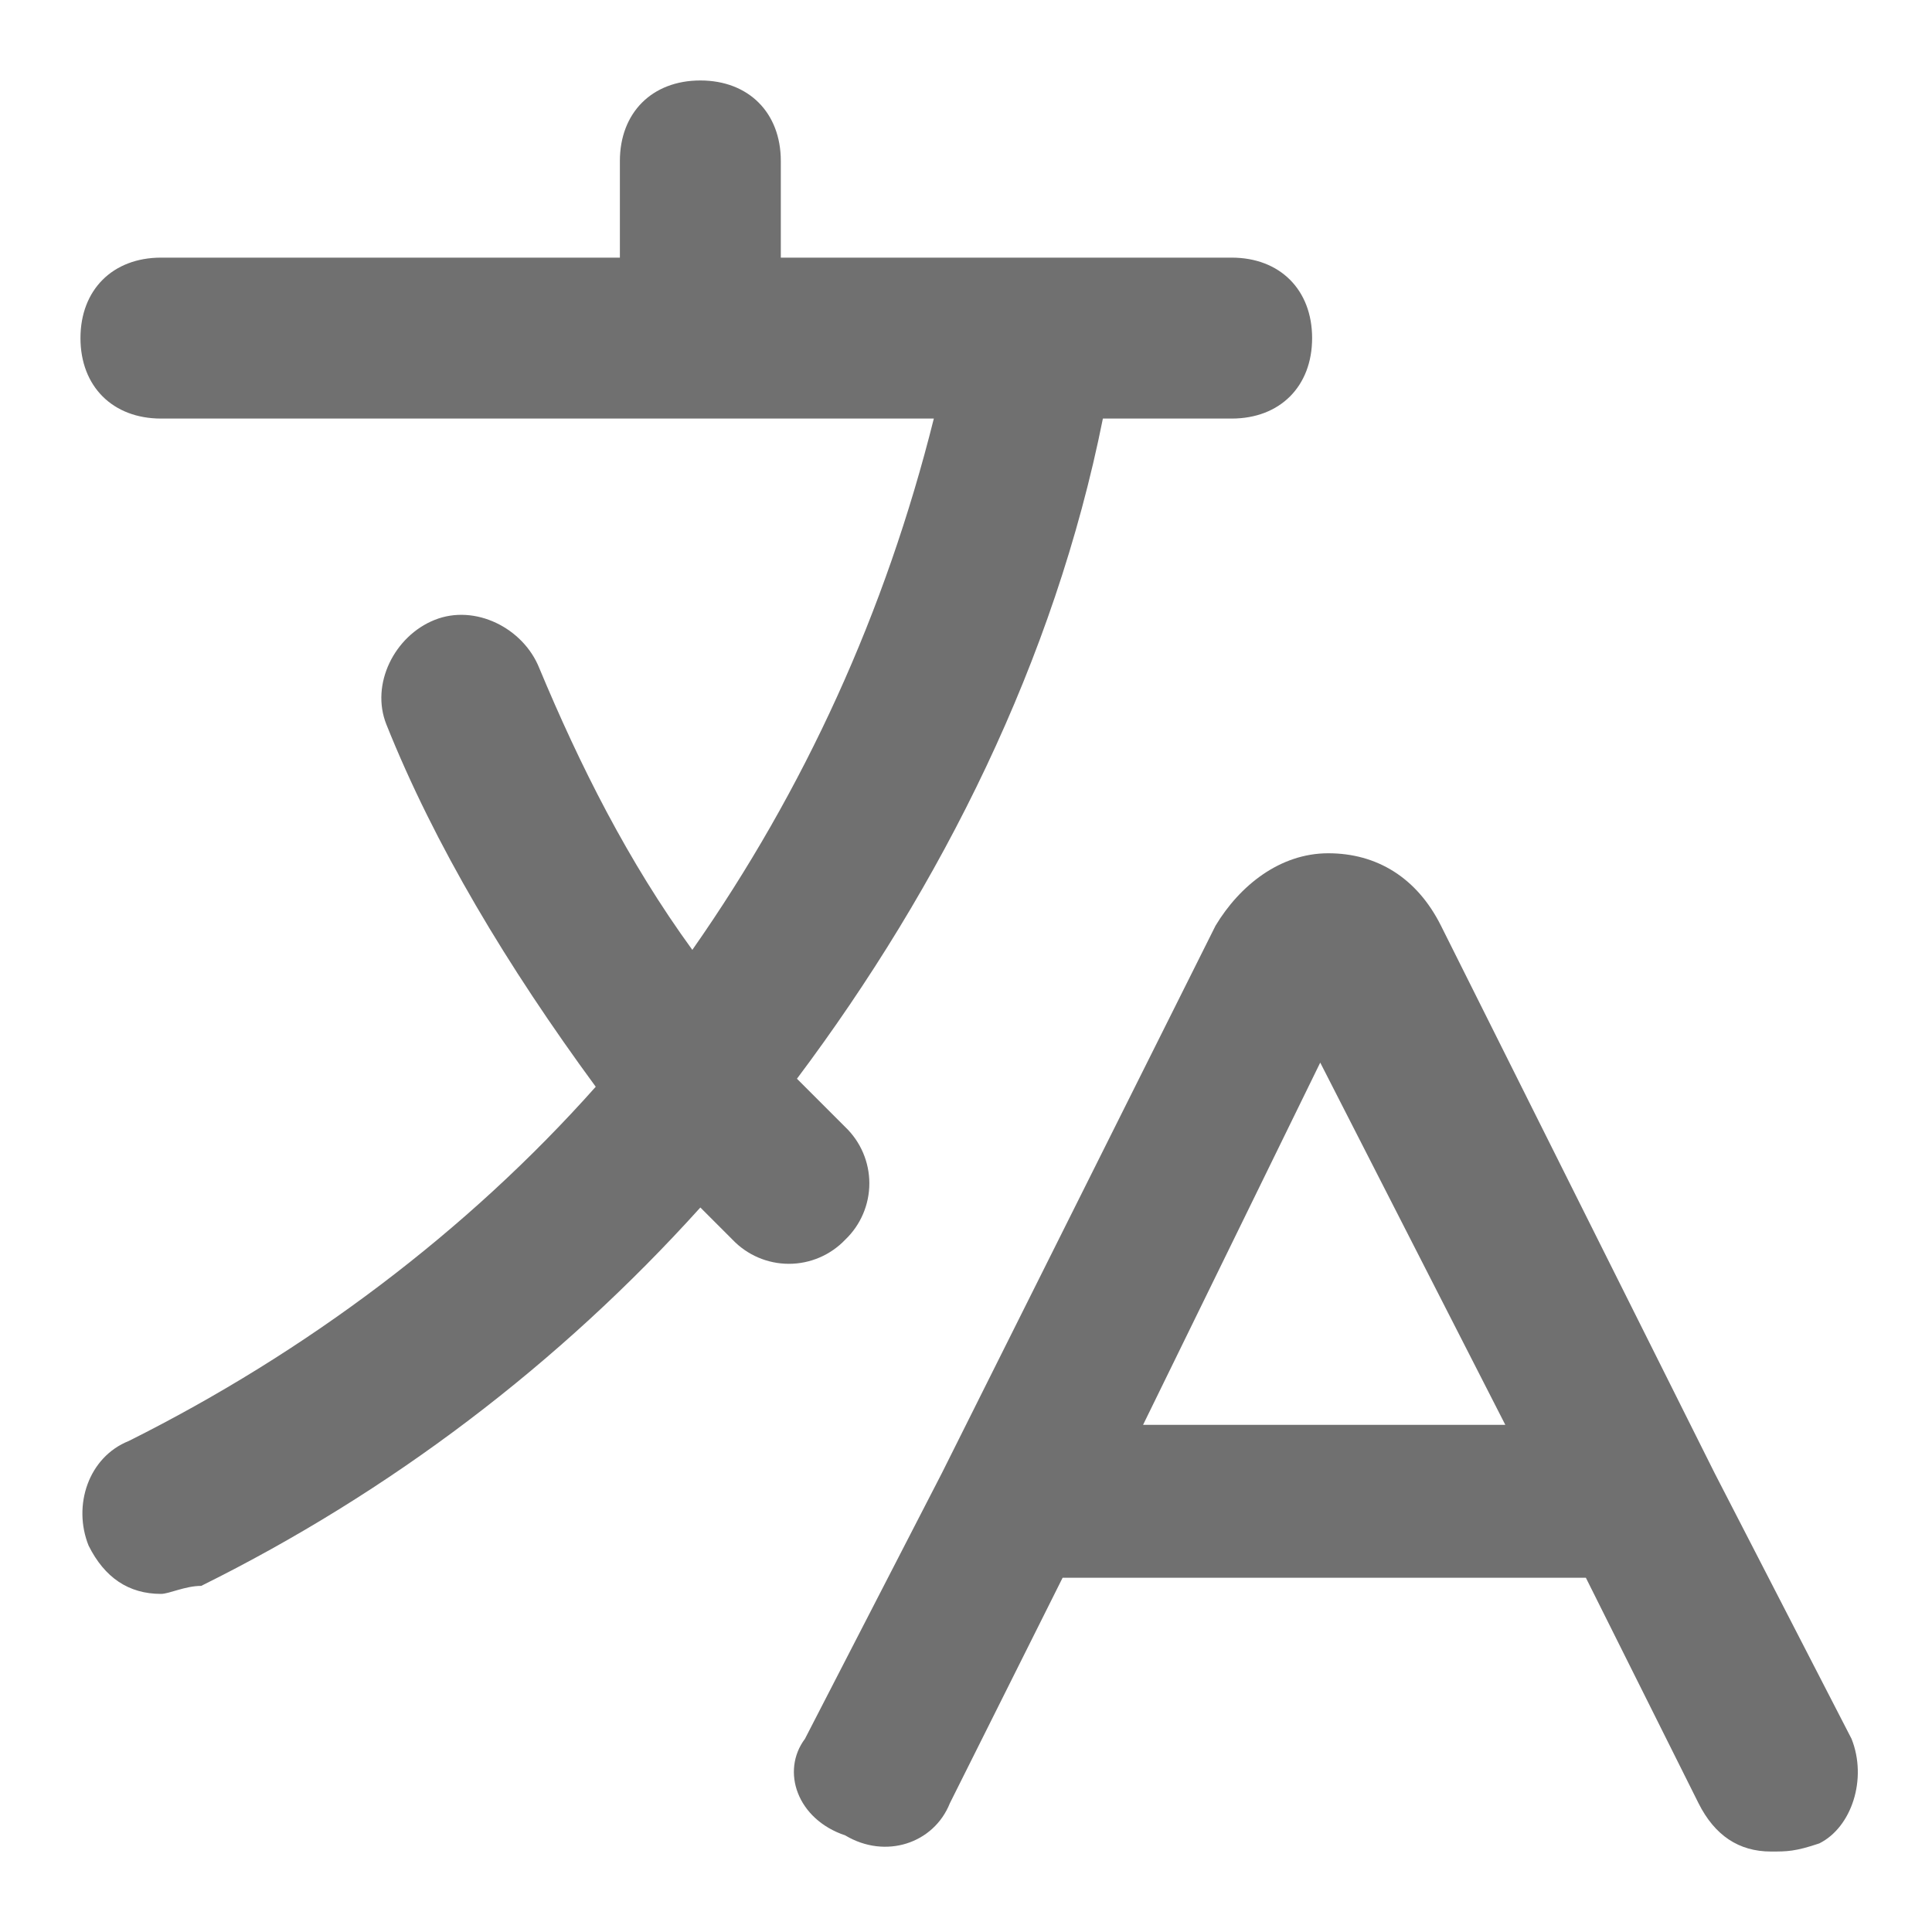
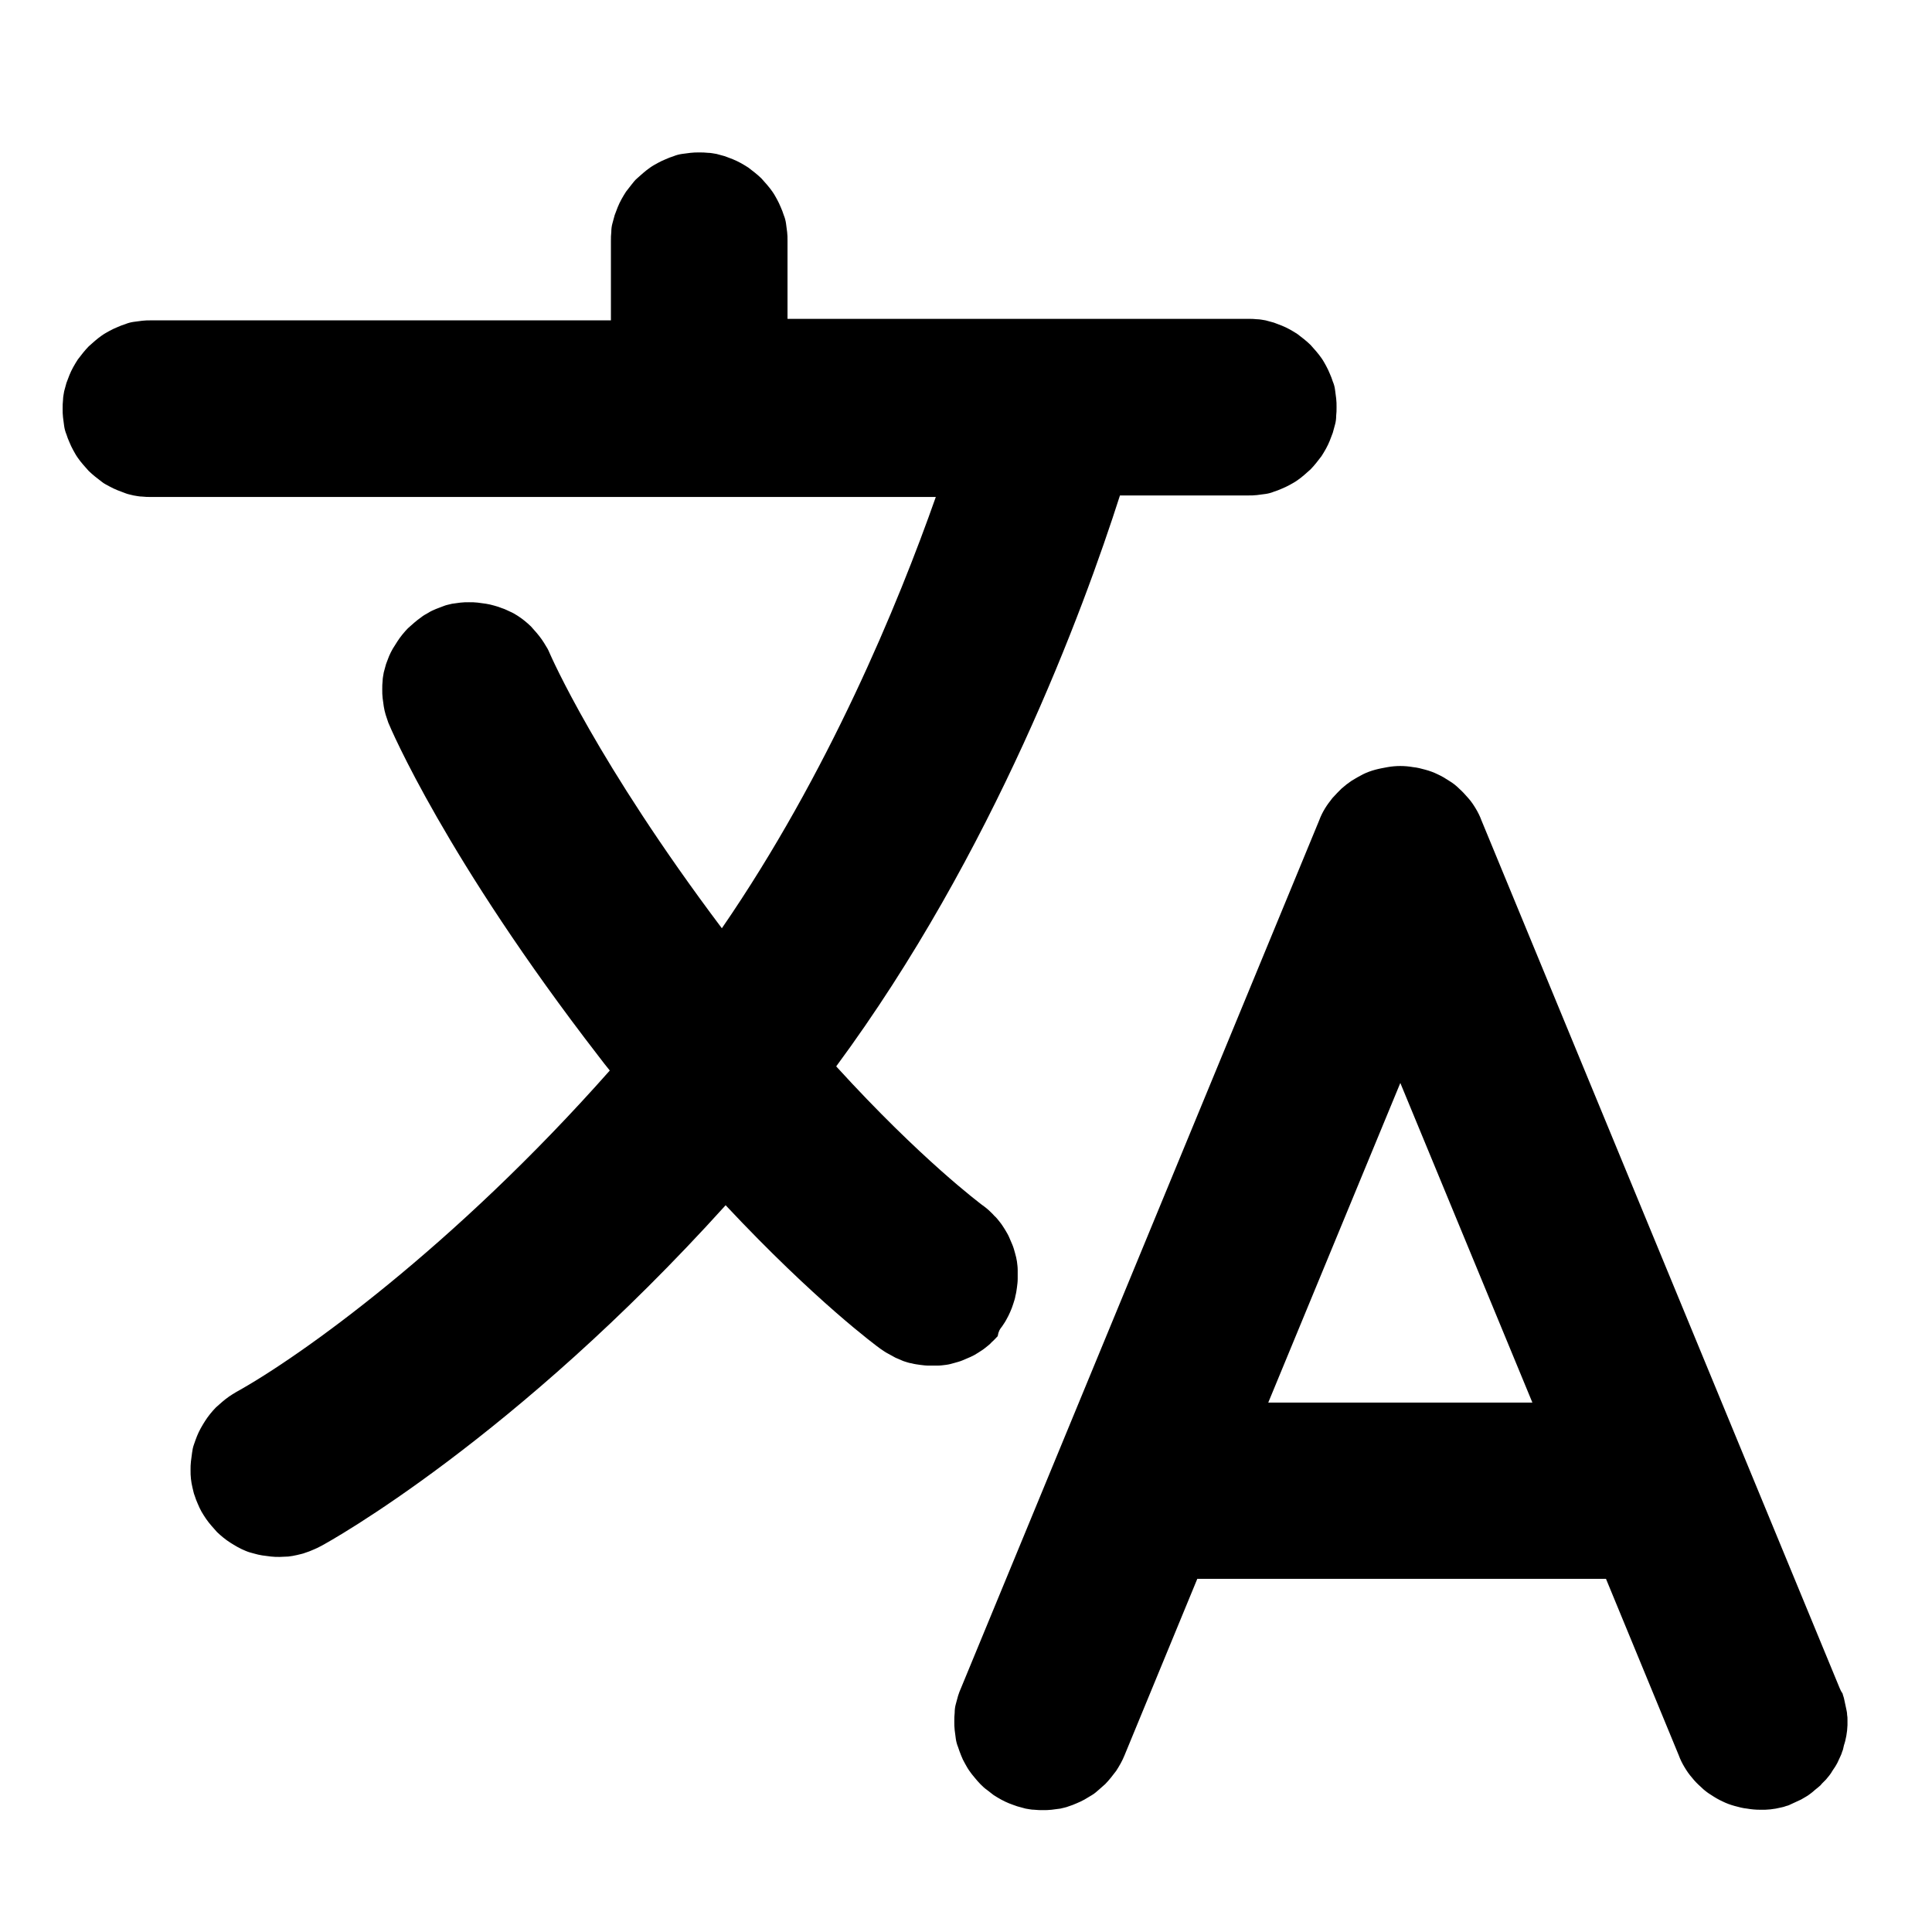
- <svg xmlns="http://www.w3.org/2000/svg" t="1711013207445" class="icon" viewBox="0 0 1024 1024" version="1.1" p-id="7093" width="200" height="200">
-   <path d="M938.65 981.35c-17.05 0-29.85-8.55-38.4-25.6l-59.7-119.5H563.2l-59.75 119.5c-8.5 21.3-34.1 29.85-55.45 17.05-25.6-8.55-34.15-34.15-21.35-51.2l72.55-140.8 145.05-290.15c12.8-21.3 34.15-38.4 59.75-38.4s46.95 12.8 59.75 38.4L908.8 780.8l72.55 140.8c8.5 21.35 0 46.95-17.1 55.45-12.8 4.3-17.05 4.3-25.6 4.3zM605.85 755.2h192l-98.1-192-93.9 192z m-520.5 89.6c-17.1 0-29.9-8.55-38.4-25.6-8.55-21.35 0-46.95 21.3-55.45 93.9-46.95 179.2-110.95 247.5-187.75-46.95-64-85.35-128-110.95-192-8.55-21.35 4.25-46.95 25.6-55.45 21.35-8.55 46.95 4.25 55.45 25.6 21.35 51.2 46.95 102.4 81.1 149.3 59.7-85.3 102.4-179.2 128-281.6H85.35c-25.6 0-42.7-17.05-42.7-42.65 0-25.6 17.1-42.65 42.7-42.65h243.2v-51.2c0-25.6 17.05-42.7 42.65-42.7 25.6 0 42.65 17.1 42.65 42.7v51.2H652.8c25.6 0 42.65 17.05 42.65 42.65 0 25.6-17.05 42.65-42.65 42.65h-68.25c-25.6 128-85.35 247.5-162.15 349.9l25.6 25.6a41.267 41.267 0 0 1 0 59.7 41.267 41.267 0 0 1-59.75 0L371.2 640a885.504 885.504 0 0 1-264.55 200.55c-8.5 0-17.05 4.25-21.3 4.25z" p-id="7094" fill="#707070" />
+ <svg xmlns="http://www.w3.org/2000/svg" t="1711609447704" class="icon" viewBox="0 0 1024 1024" version="1.1" p-id="1261" width="250" height="250">
+   <path d="M531 703.2c0.8-1.2 1.8-2.6 2.4-3.8 0.8-1.4 1.4-2.6 2-4 0.6-1.4 1.2-2.8 1.6-4.2 0.4-1.4 1-2.8 1.2-4.4 0.4-1.4 0.6-3 0.8-4.4 0.2-1.6 0.4-3 0.4-4.6v-4.6c0-1.6-0.2-3-0.4-4.6-0.2-1.4-0.6-3-1-4.4-0.4-1.4-0.8-3-1.4-4.4l-1.8-4.2c-0.6-1.4-1.4-2.6-2.2-4-0.8-1.2-1.6-2.6-2.6-3.8-1-1.2-1.8-2.4-3-3.4-1-1.2-2.2-2.2-3.2-3.2-1.2-1-2.4-2-3.6-2.8-0.4-0.4-31.6-23.4-77-73.2 83.6-113.2 131-242 150.4-302.6h68c1.6 0 3 0 4.6-0.2 1.6-0.2 3-0.4 4.6-0.6 1.4-0.2 3-0.6 4.4-1.2 1.4-0.4 2.8-1 4.2-1.6 1.4-0.6 2.8-1.2 4.2-2 1.4-0.8 2.6-1.4 4-2.4 1.2-0.8 2.4-1.8 3.6-2.8 1.2-1 2.2-2 3.4-3 1-1 2-2.2 3-3.4 1-1.2 1.8-2.4 2.8-3.6 0.8-1.2 1.6-2.6 2.4-4 0.8-1.4 1.4-2.8 2-4.2 0.6-1.4 1-2.8 1.6-4.2 0.4-1.4 0.8-3 1.2-4.4s0.6-3 0.6-4.6c0.2-1.6 0.2-3 0.2-4.6s0-3-0.2-4.6c-0.2-1.6-0.4-3-0.6-4.6s-0.6-3-1.2-4.4c-0.4-1.4-1-2.8-1.6-4.2-0.6-1.4-1.2-2.8-2-4.2-0.8-1.4-1.4-2.6-2.4-4-0.8-1.2-1.8-2.4-2.8-3.6-1-1.2-2-2.2-3-3.4-1-1-2.2-2-3.4-3s-2.4-1.8-3.6-2.8c-1.2-0.8-2.6-1.6-4-2.4-1.4-0.8-2.8-1.4-4.2-2-1.4-0.6-2.8-1-4.2-1.6-1.4-0.4-3-0.8-4.4-1.2-1.4-0.2-3-0.6-4.6-0.6-1.6-0.2-3-0.2-4.6-0.2H417.4V127.6c0-1.6 0-3-0.2-4.6-0.2-1.6-0.4-3-0.6-4.6-0.2-1.4-0.6-3-1.2-4.4-0.4-1.4-1-2.8-1.6-4.2s-1.2-2.8-2-4.2c-0.8-1.4-1.4-2.6-2.4-4-0.8-1.2-1.8-2.4-2.8-3.6-1-1.2-2-2.2-3-3.4-1-1-2.2-2-3.4-3-1.2-1-2.4-1.8-3.6-2.8-1.2-0.8-2.6-1.6-4-2.4s-2.8-1.4-4.2-2c-1.4-0.6-2.8-1-4.2-1.6-1.4-0.4-3-0.8-4.4-1.2-1.4-0.2-3-0.6-4.6-0.6-1.6-0.2-3-0.2-4.6-0.2-1.6 0-3 0-4.6 0.2-1.6 0.2-3 0.4-4.6 0.6-1.4 0.2-3 0.6-4.4 1.2-1.4 0.4-2.8 1-4.2 1.6-1.4 0.6-2.8 1.2-4.2 2s-2.6 1.4-4 2.4c-1.2 0.8-2.4 1.8-3.6 2.8-1.2 1-2.2 2-3.4 3s-2 2.2-3 3.4c-1 1.2-1.8 2.4-2.8 3.6-0.8 1.2-1.6 2.6-2.4 4-0.8 1.4-1.4 2.8-2 4.2-0.6 1.4-1 2.8-1.6 4.2-0.4 1.4-0.8 3-1.2 4.4s-0.6 3-0.6 4.6c-0.2 1.6-0.2 3-0.2 4.6v42.2H80c-1.6 0-3 0-4.6 0.2-1.6 0.2-3 0.4-4.6 0.6-1.4 0.2-3 0.6-4.4 1.2-1.4 0.4-2.8 1-4.2 1.6-1.4 0.6-2.8 1.2-4.2 2-1.4 0.8-2.6 1.4-4 2.4-1.2 0.8-2.4 1.8-3.6 2.8-1.2 1-2.2 2-3.4 3-1 1-2 2.2-3 3.4-1 1.2-1.8 2.4-2.8 3.6-0.8 1.2-1.6 2.6-2.4 4-0.8 1.4-1.4 2.8-2 4.2s-1 2.8-1.6 4.2c-0.4 1.4-0.8 3-1.2 4.4-0.2 1.4-0.6 3-0.6 4.6-0.2 1.6-0.2 3-0.2 4.6 0 1.6 0 3 0.2 4.6s0.4 3 0.6 4.6c0.2 1.4 0.6 3 1.2 4.4 0.4 1.4 1 2.8 1.6 4.2 0.6 1.4 1.2 2.8 2 4.2 0.8 1.4 1.4 2.6 2.4 4 0.8 1.2 1.8 2.4 2.8 3.6s2 2.2 3 3.4c1 1 2.2 2 3.4 3 1.2 1 2.4 1.8 3.6 2.8s2.6 1.6 4 2.4c1.4 0.8 2.8 1.4 4.2 2 1.4 0.6 2.8 1 4.2 1.6s3 0.8 4.4 1.2c1.4 0.2 3 0.6 4.6 0.6 1.6 0.2 3 0.2 4.6 0.2h416c-20 56.8-57 146.6-113.4 228.6-66.2-88-90.8-144.8-91-145.2-0.6-1.4-1.2-2.8-2-4-0.8-1.4-1.6-2.6-2.4-3.8-0.8-1.2-1.8-2.4-2.8-3.6-1-1.2-2-2.2-3-3.4-1-1-2.2-2-3.4-3s-2.4-1.8-3.6-2.6-2.6-1.6-4-2.2c-1.4-0.6-2.8-1.4-4.2-1.8-1.4-0.6-2.8-1-4.2-1.4-1.4-0.4-3-0.8-4.4-1-1.4-0.2-3-0.4-4.4-0.6-1.6-0.2-3-0.2-4.6-0.2-1.6 0-3 0-4.6 0.2-1.6 0.2-3 0.4-4.4 0.6-1.4 0.4-3 0.6-4.4 1.2s-2.8 1-4.2 1.6-2.8 1.2-4 2c-1.4 0.8-2.6 1.4-3.8 2.4-1.2 0.8-2.4 1.8-3.6 2.8-1.2 1-2.2 2-3.4 3-1 1-2 2.2-3 3.4-1 1.2-1.8 2.4-2.6 3.6s-1.6 2.6-2.4 3.8c-0.8 1.4-1.4 2.6-2 4-0.6 1.4-1 2.8-1.6 4.2-0.4 1.4-0.8 3-1.2 4.4-0.2 1.4-0.6 3-0.6 4.4-0.2 1.6-0.2 3-0.2 4.6s0 3 0.2 4.6 0.4 3 0.6 4.4c0.2 1.4 0.6 3 1 4.4s1 2.8 1.4 4.2c1.2 3 30.6 72.2 111.6 177 2 2.6 3.8 5 5.8 7.4-82.8 93.6-164 151.6-198 170.4-1.4 0.8-2.6 1.6-3.8 2.4-1.2 0.8-2.4 1.8-3.6 2.8-1.2 1-2.2 2-3.4 3-1 1-2 2.2-3 3.4-1 1.2-1.8 2.4-2.6 3.6-0.8 1.2-1.6 2.6-2.4 4-0.8 1.4-1.4 2.8-2 4.2-0.6 1.4-1 2.8-1.6 4.4s-0.8 3-1 4.4c-0.2 1.4-0.4 3-0.6 4.6-0.2 1.6-0.2 3-0.2 4.6 0 1.6 0 3 0.2 4.6 0.2 1.6 0.4 3 0.8 4.6 0.4 1.4 0.6 3 1.2 4.4 0.4 1.4 1 2.8 1.6 4.2s1.2 2.8 2 4.2c0.8 1.4 1.6 2.6 2.4 3.8 0.8 1.2 1.8 2.4 2.8 3.6 1 1.2 2 2.2 3 3.4 1 1 2.2 2 3.4 3 1.2 1 2.4 1.8 3.6 2.6 1.2 0.8 2.6 1.6 4 2.4 1.4 0.8 2.8 1.4 4.2 2 1.4 0.6 2.8 1 4.4 1.4 1.4 0.4 3 0.8 4.4 1 1.4 0.2 3 0.4 4.6 0.6 1.6 0.2 3 0.2 4.6 0.2 1.6 0 3-0.2 4.6-0.2 1.6-0.2 3-0.4 4.6-0.8 1.4-0.4 3-0.6 4.4-1.2 1.4-0.4 2.8-1 4.2-1.6 1.4-0.6 2.8-1.2 4.2-2 4.6-2.4 102.6-56.8 214.4-180.6 47.6 50.8 80.2 74.8 82.2 76.2 1.2 0.8 2.6 1.8 3.8 2.4 1.4 0.8 2.6 1.4 4 2.2l4.2 1.8c1.4 0.4 2.8 1 4.4 1.2 1.4 0.4 3 0.6 4.4 0.8 1.6 0.2 3 0.4 4.6 0.4h4.6c1.6 0 3-0.2 4.6-0.4 1.6-0.2 3-0.6 4.4-1s3-0.8 4.4-1.4l4.2-1.8c1.4-0.6 2.8-1.4 4-2.2 1.2-0.8 2.6-1.6 3.8-2.6 1.2-1 2.4-1.8 3.4-3 1.2-1 2.2-2.2 3.2-3.2 0.4-2.6 1.2-3.8 2.2-5z m141.2 40.2l70-169.4 70 169.4h-140z m302.8 151.2l-189.8-459.8c-0.8-2.2-1.8-4.2-3-6.2s-2.4-3.8-4-5.6-3-3.4-4.8-5c-1.6-1.6-3.4-3-5.4-4.2-1.8-1.2-3.8-2.4-6-3.4-2-1-4.2-1.8-6.4-2.4-2.2-0.6-4.4-1.2-6.6-1.4-2.2-0.4-4.6-0.6-6.8-0.6s-4.6 0.2-6.8 0.6c-2.2 0.4-4.4 0.8-6.6 1.4-2.2 0.6-4.4 1.4-6.4 2.4s-4 2.2-6 3.4c-1.8 1.2-3.6 2.6-5.4 4.2-1.6 1.6-3.2 3.2-4.8 5-1.4 1.8-2.8 3.6-4 5.6-1.2 2-2.2 4-3 6.2l-189.8 459.8c-0.6 1.4-1.2 2.8-1.6 4.2-0.4 1.4-0.8 3-1.2 4.4s-0.6 3-0.6 4.6c-0.2 1.6-0.2 3-0.2 4.6 0 1.6 0 3 0.2 4.6 0.2 1.6 0.4 3 0.6 4.6 0.2 1.4 0.6 3 1.2 4.4 0.4 1.4 1 2.8 1.6 4.4s1.2 2.8 2 4.2c0.8 1.4 1.4 2.6 2.4 4 0.8 1.2 1.8 2.4 2.8 3.6 1 1.2 2 2.4 3 3.4s2.2 2.2 3.4 3c1.2 1 2.4 1.8 3.6 2.8 1.2 0.8 2.6 1.6 4 2.4 1.4 0.8 2.8 1.4 4.2 2 1.4 0.6 2.8 1 4.4 1.6 1.4 0.4 3 0.8 4.4 1.2 1.4 0.2 3 0.6 4.6 0.6 1.6 0.2 3 0.2 4.6 0.2s3 0 4.6-0.2c1.6-0.2 3-0.4 4.6-0.6 1.4-0.4 3-0.6 4.4-1.2 1.4-0.4 2.8-1 4.2-1.6 1.4-0.6 2.8-1.2 4.2-2 1.4-0.8 2.6-1.6 4-2.4s2.4-1.8 3.6-2.8c1.2-1 2.2-2 3.4-3 1-1 2-2.2 3-3.4 1-1.2 1.8-2.4 2.8-3.6 0.8-1.2 1.6-2.6 2.4-4 0.8-1.4 1.4-2.8 2-4.2l38.6-93.6h216.6l38.6 93.6c0.8 2.2 1.8 4.2 3 6.2s2.4 3.8 4 5.6c1.4 1.8 3 3.4 4.8 5 1.6 1.6 3.4 3 5.4 4.2 1.8 1.2 3.8 2.4 6 3.4 2 1 4.2 1.8 6.4 2.4 2.2 0.6 4.4 1.2 6.6 1.4 2.2 0.4 4.6 0.6 6.8 0.6h2.8c1 0 1.8-0.2 2.8-0.2 1-0.2 1.8-0.2 2.8-0.4 1-0.2 1.8-0.4 2.8-0.6 1-0.2 1.8-0.4 2.8-0.8 1-0.2 1.8-0.6 2.6-1s1.8-0.8 2.6-1.2c0.8-0.4 1.8-0.8 2.6-1.2 0.8-0.4 1.6-1 2.4-1.4s1.6-1 2.4-1.6c0.8-0.6 1.6-1.2 2.2-1.8 0.8-0.6 1.4-1.2 2.2-1.8 0.8-0.6 1.4-1.2 2-2l2-2c0.6-0.8 1.2-1.4 1.8-2.2 0.6-0.8 1.2-1.6 1.6-2.4 0.6-0.8 1-1.6 1.6-2.4 0.4-0.8 1-1.6 1.4-2.6 0.4-0.8 0.8-1.8 1.2-2.6 0.4-0.8 0.8-1.8 1-2.6 0.4-0.8 0.6-1.8 0.8-2.8 0.2-1 0.6-1.8 0.8-2.8 0.2-1 0.4-1.8 0.6-2.8 0.2-1 0.2-1.8 0.4-2.8 0-1 0.2-1.8 0.2-2.8v-2.8c0-1 0-1.8-0.2-2.8 0-1-0.2-1.8-0.4-2.8-0.2-1-0.4-1.8-0.6-2.8-0.2-1-0.4-1.8-0.6-2.8-0.2-1-0.6-1.8-0.8-2.8-1-1.4-1.2-2.2-1.6-3z" p-id="1262" />
</svg>
